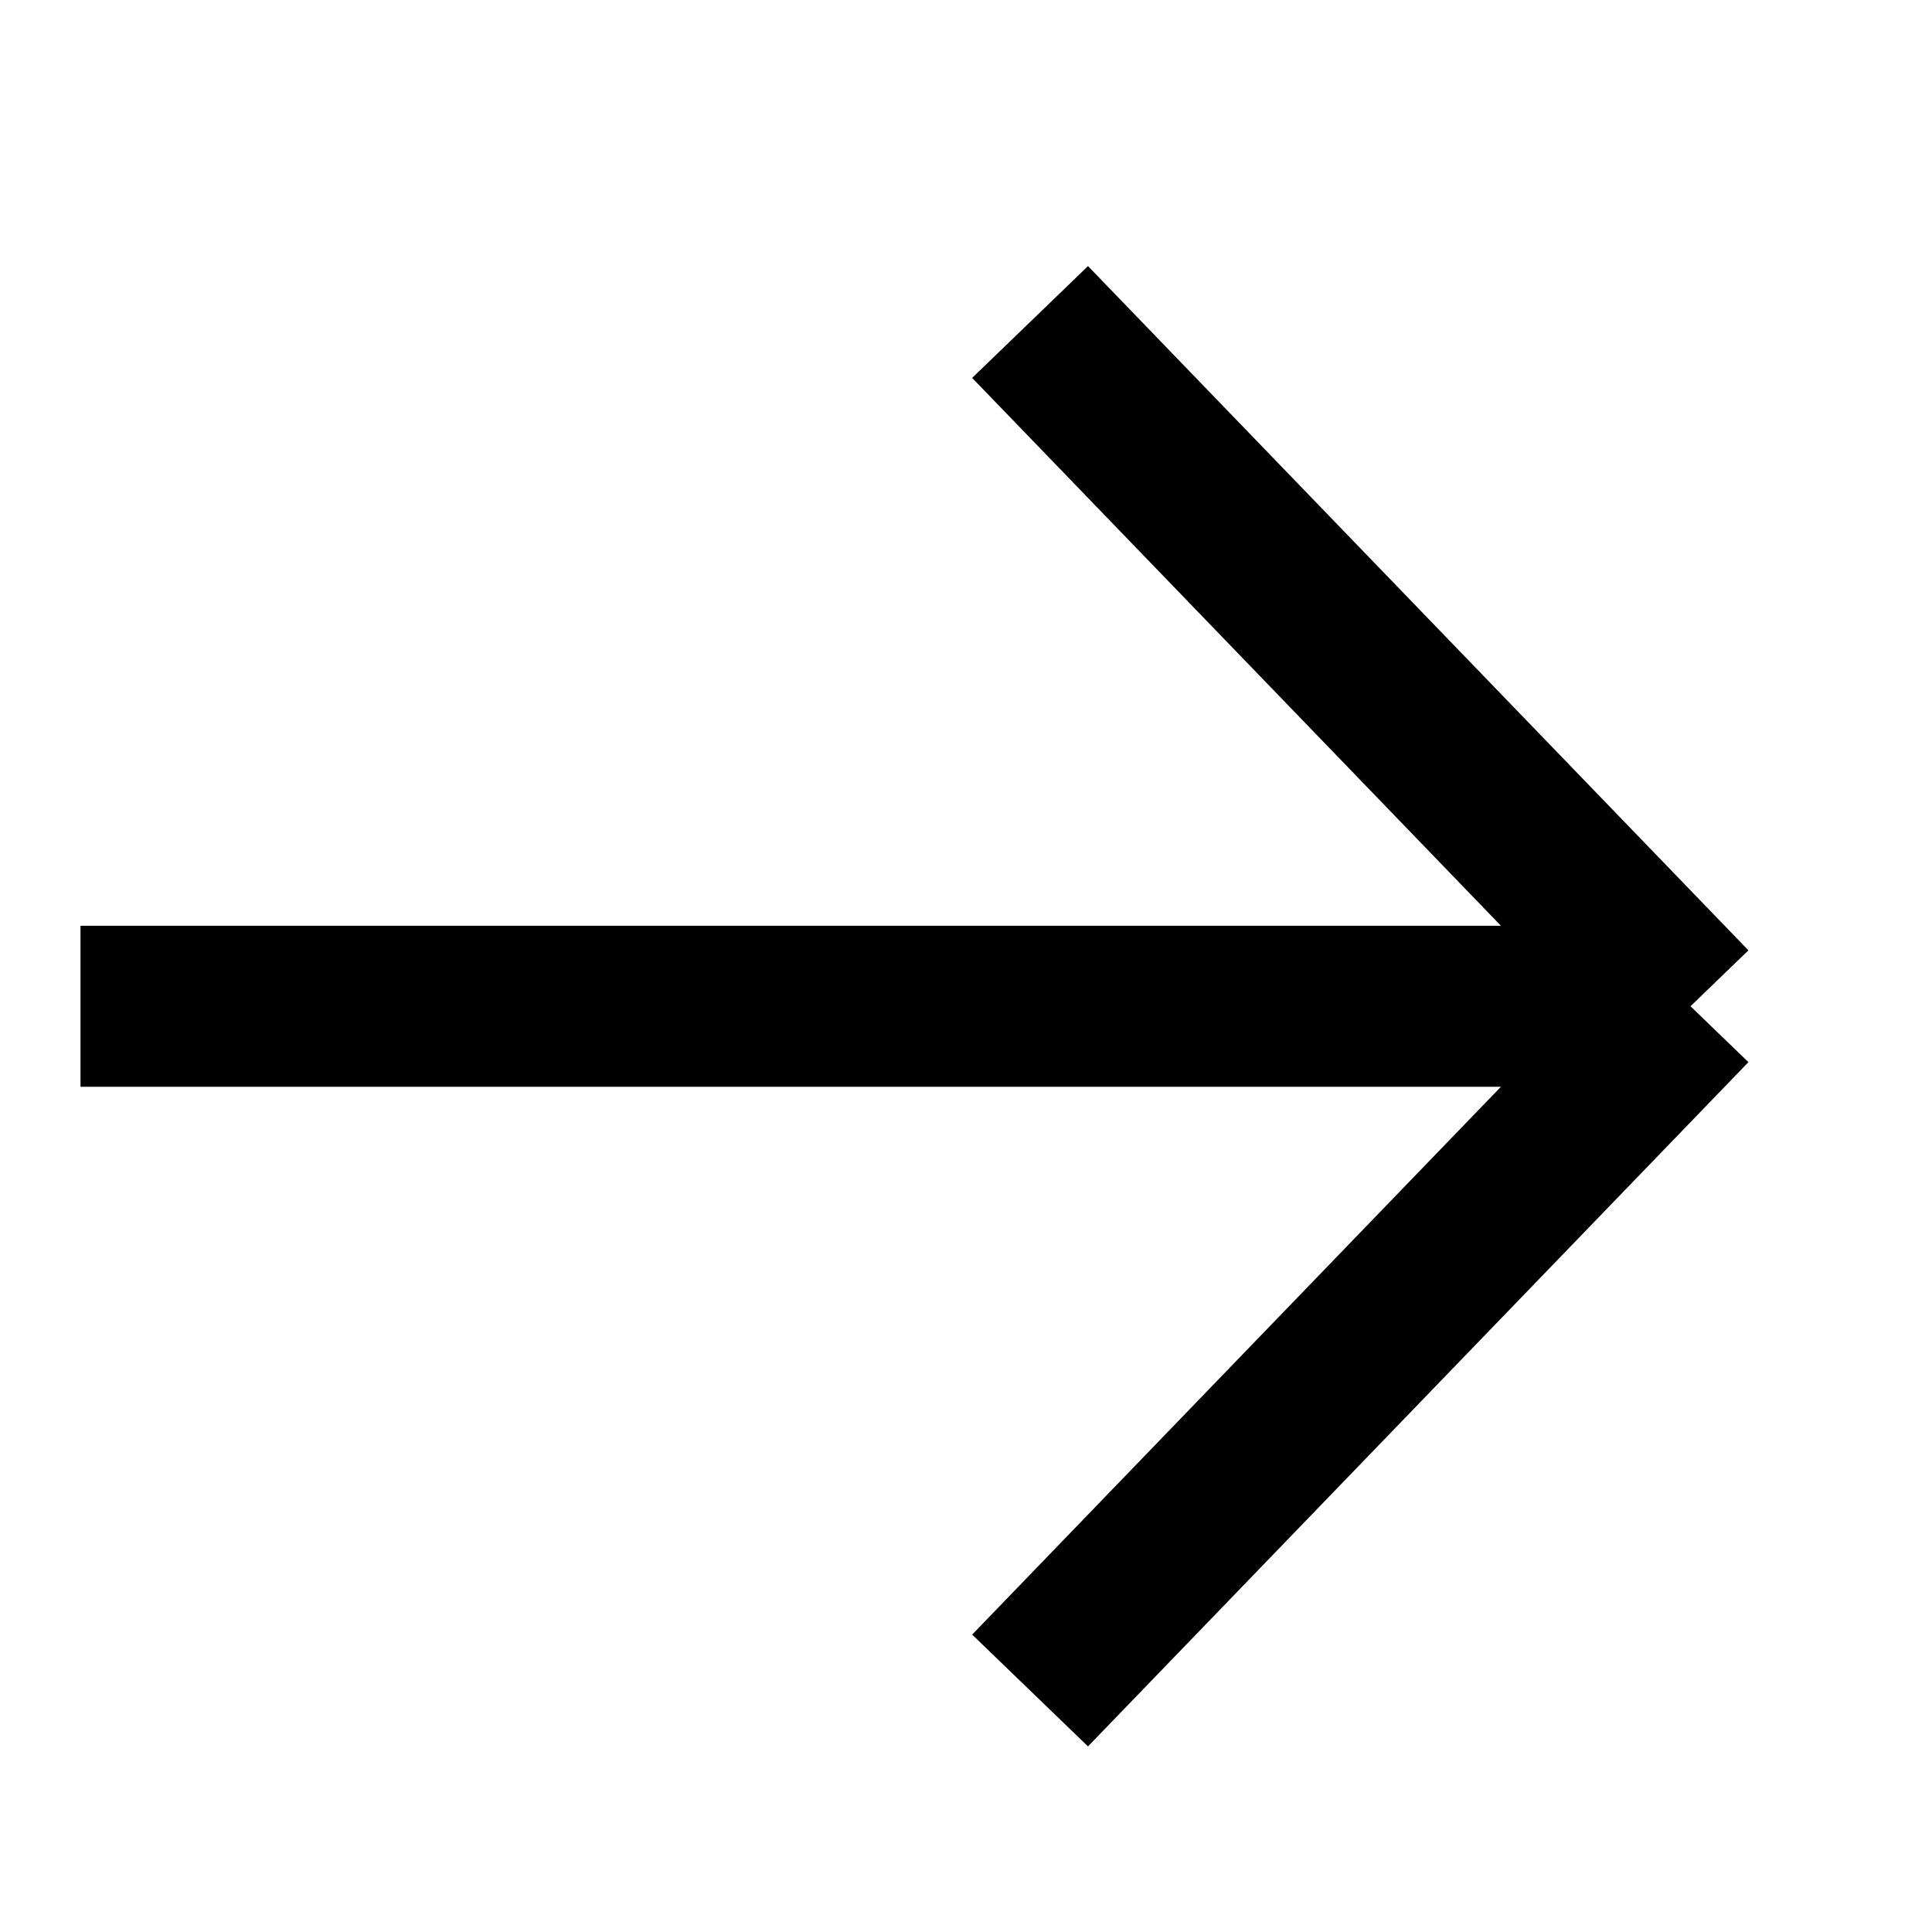
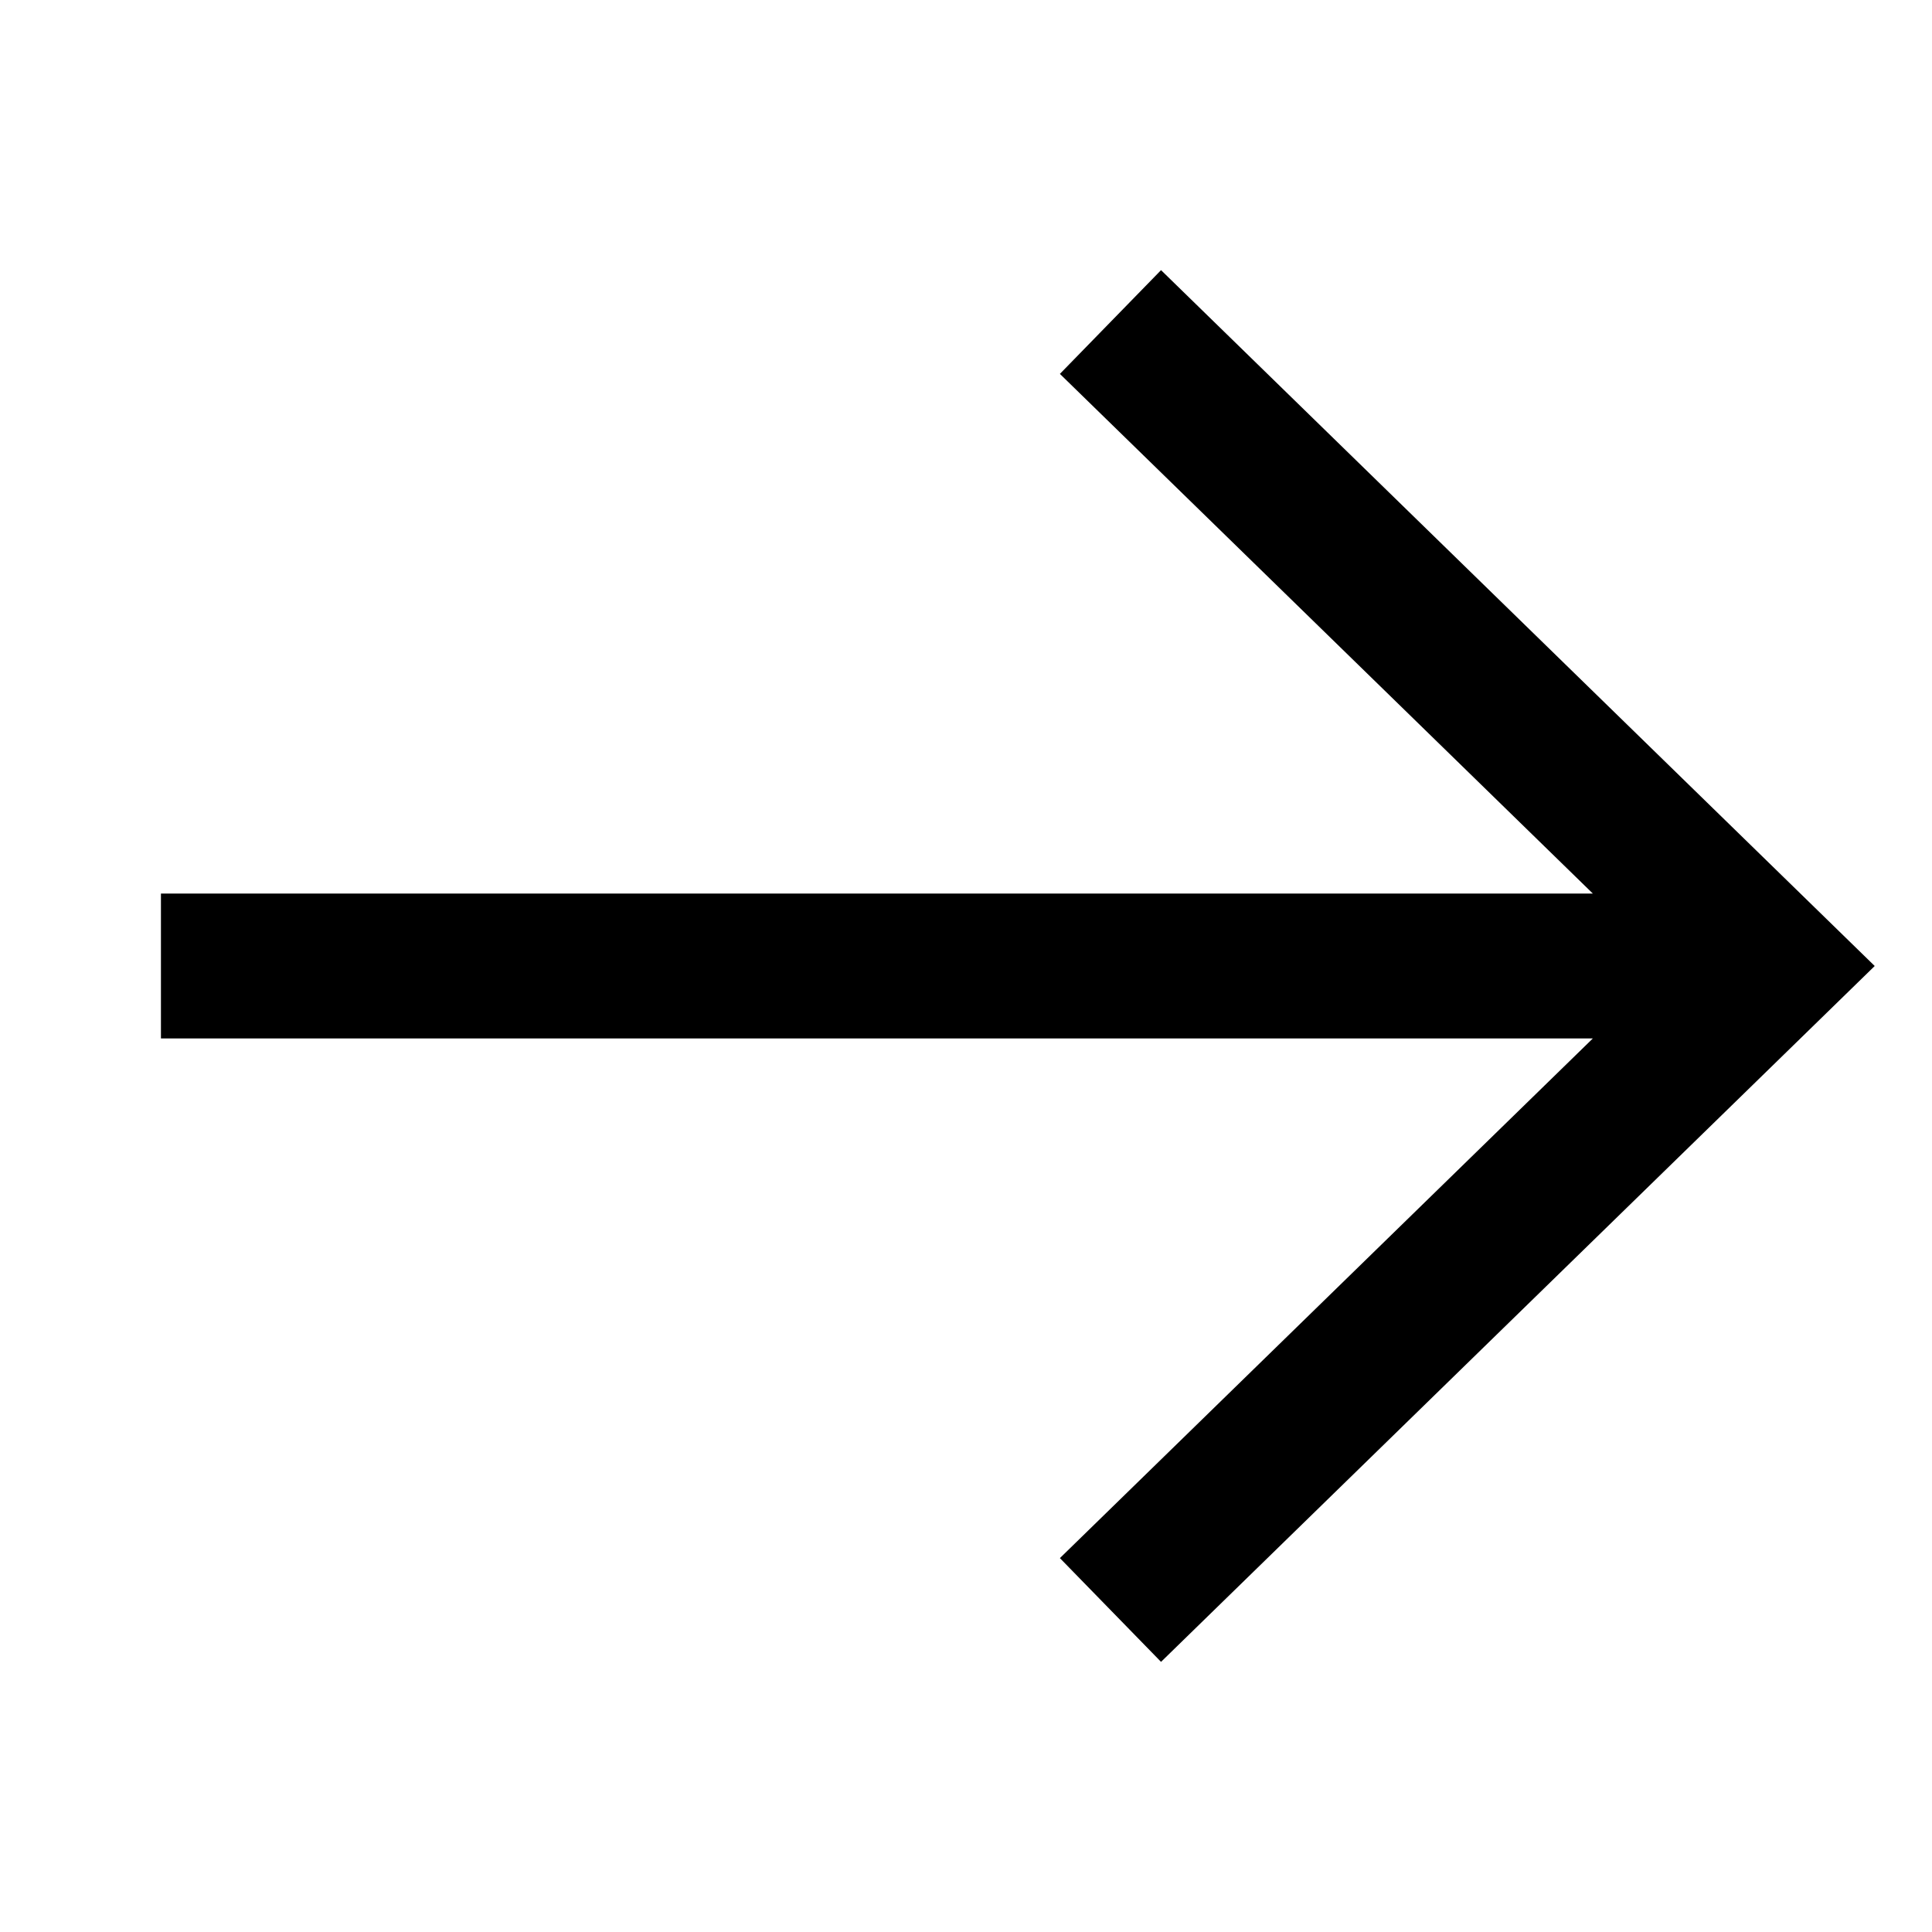
- <svg xmlns="http://www.w3.org/2000/svg" width="24" height="24" viewBox="0 0 24 24" fill="none">
-   <path d="M1 12.5L21 12.5M21 12.5L12.796 21M21 12.5L12.796 4" stroke="currentColor" stroke-width="2" />
+ <svg xmlns="http://www.w3.org/2000/svg" width="40" height="40" viewBox="0 0 40 40" fill="none">
+   <path fill-rule="evenodd" clip-rule="evenodd" d="M24.038 34.407L38.814 20L24.038 5.593L21.944 7.741L32.978 18.5L3.332 18.5L3.332 21.5L32.978 21.5L21.944 32.259L24.038 34.407Z" fill="currentColor" />
</svg>
